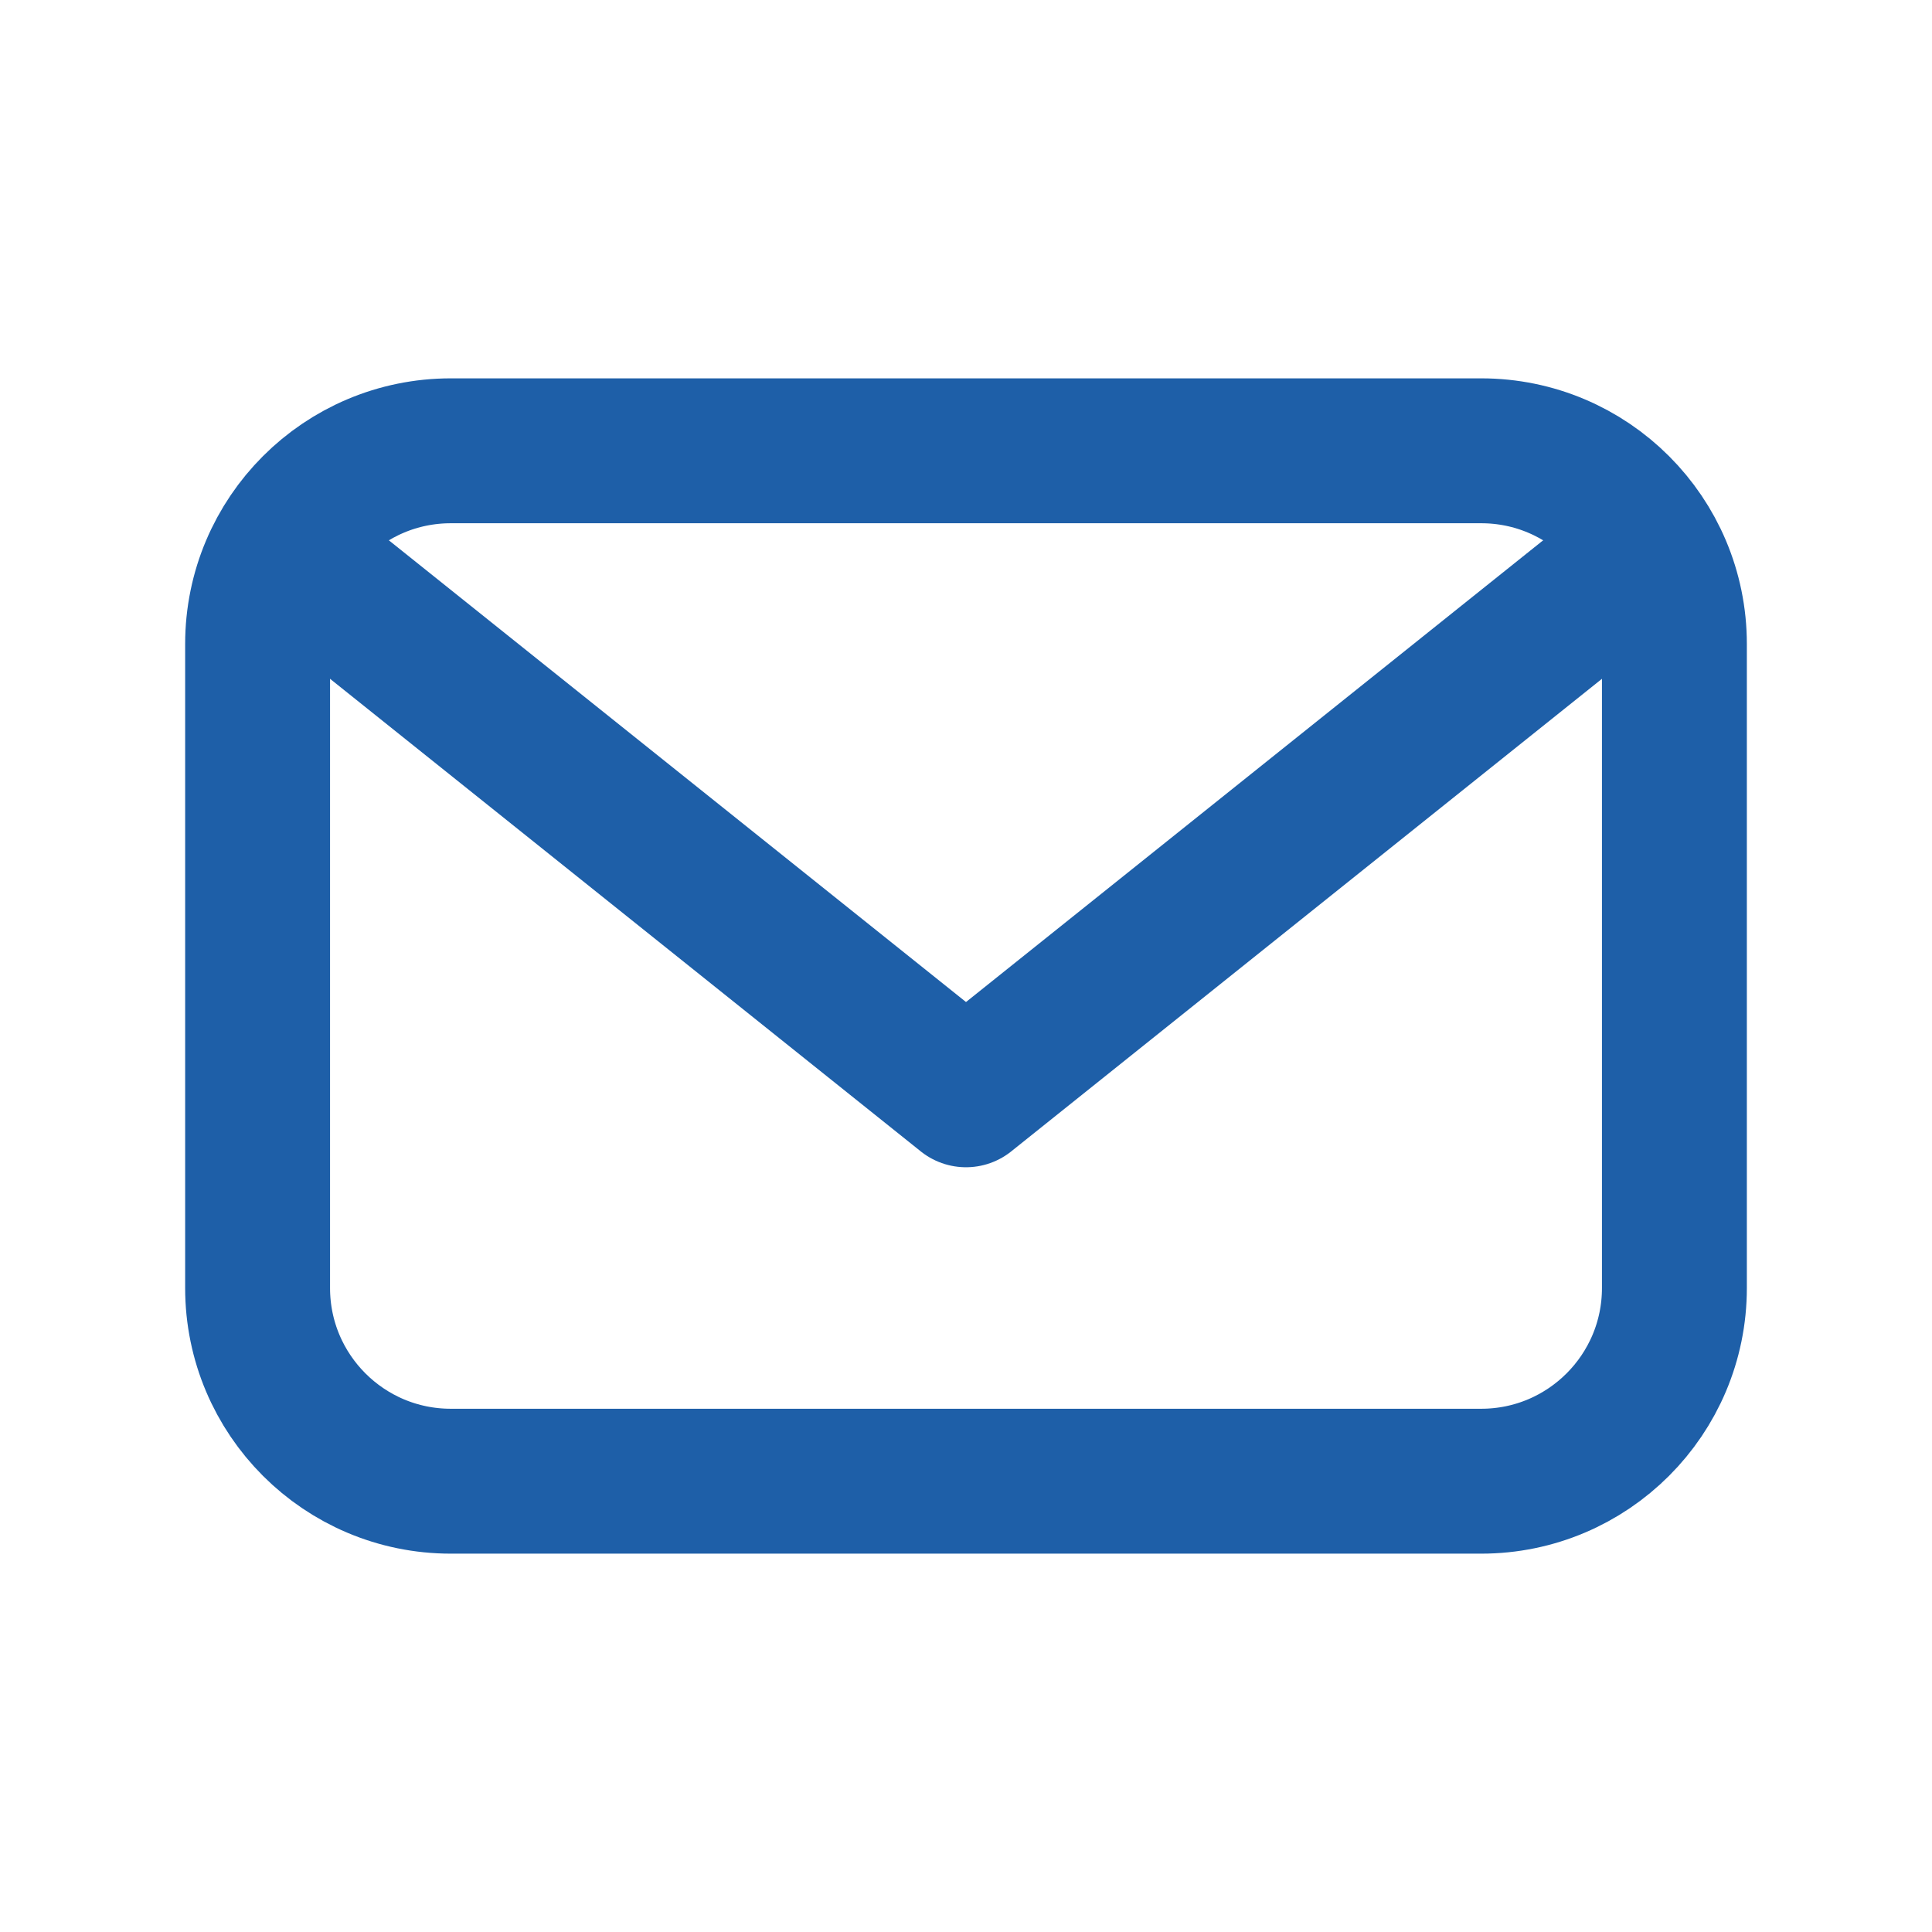
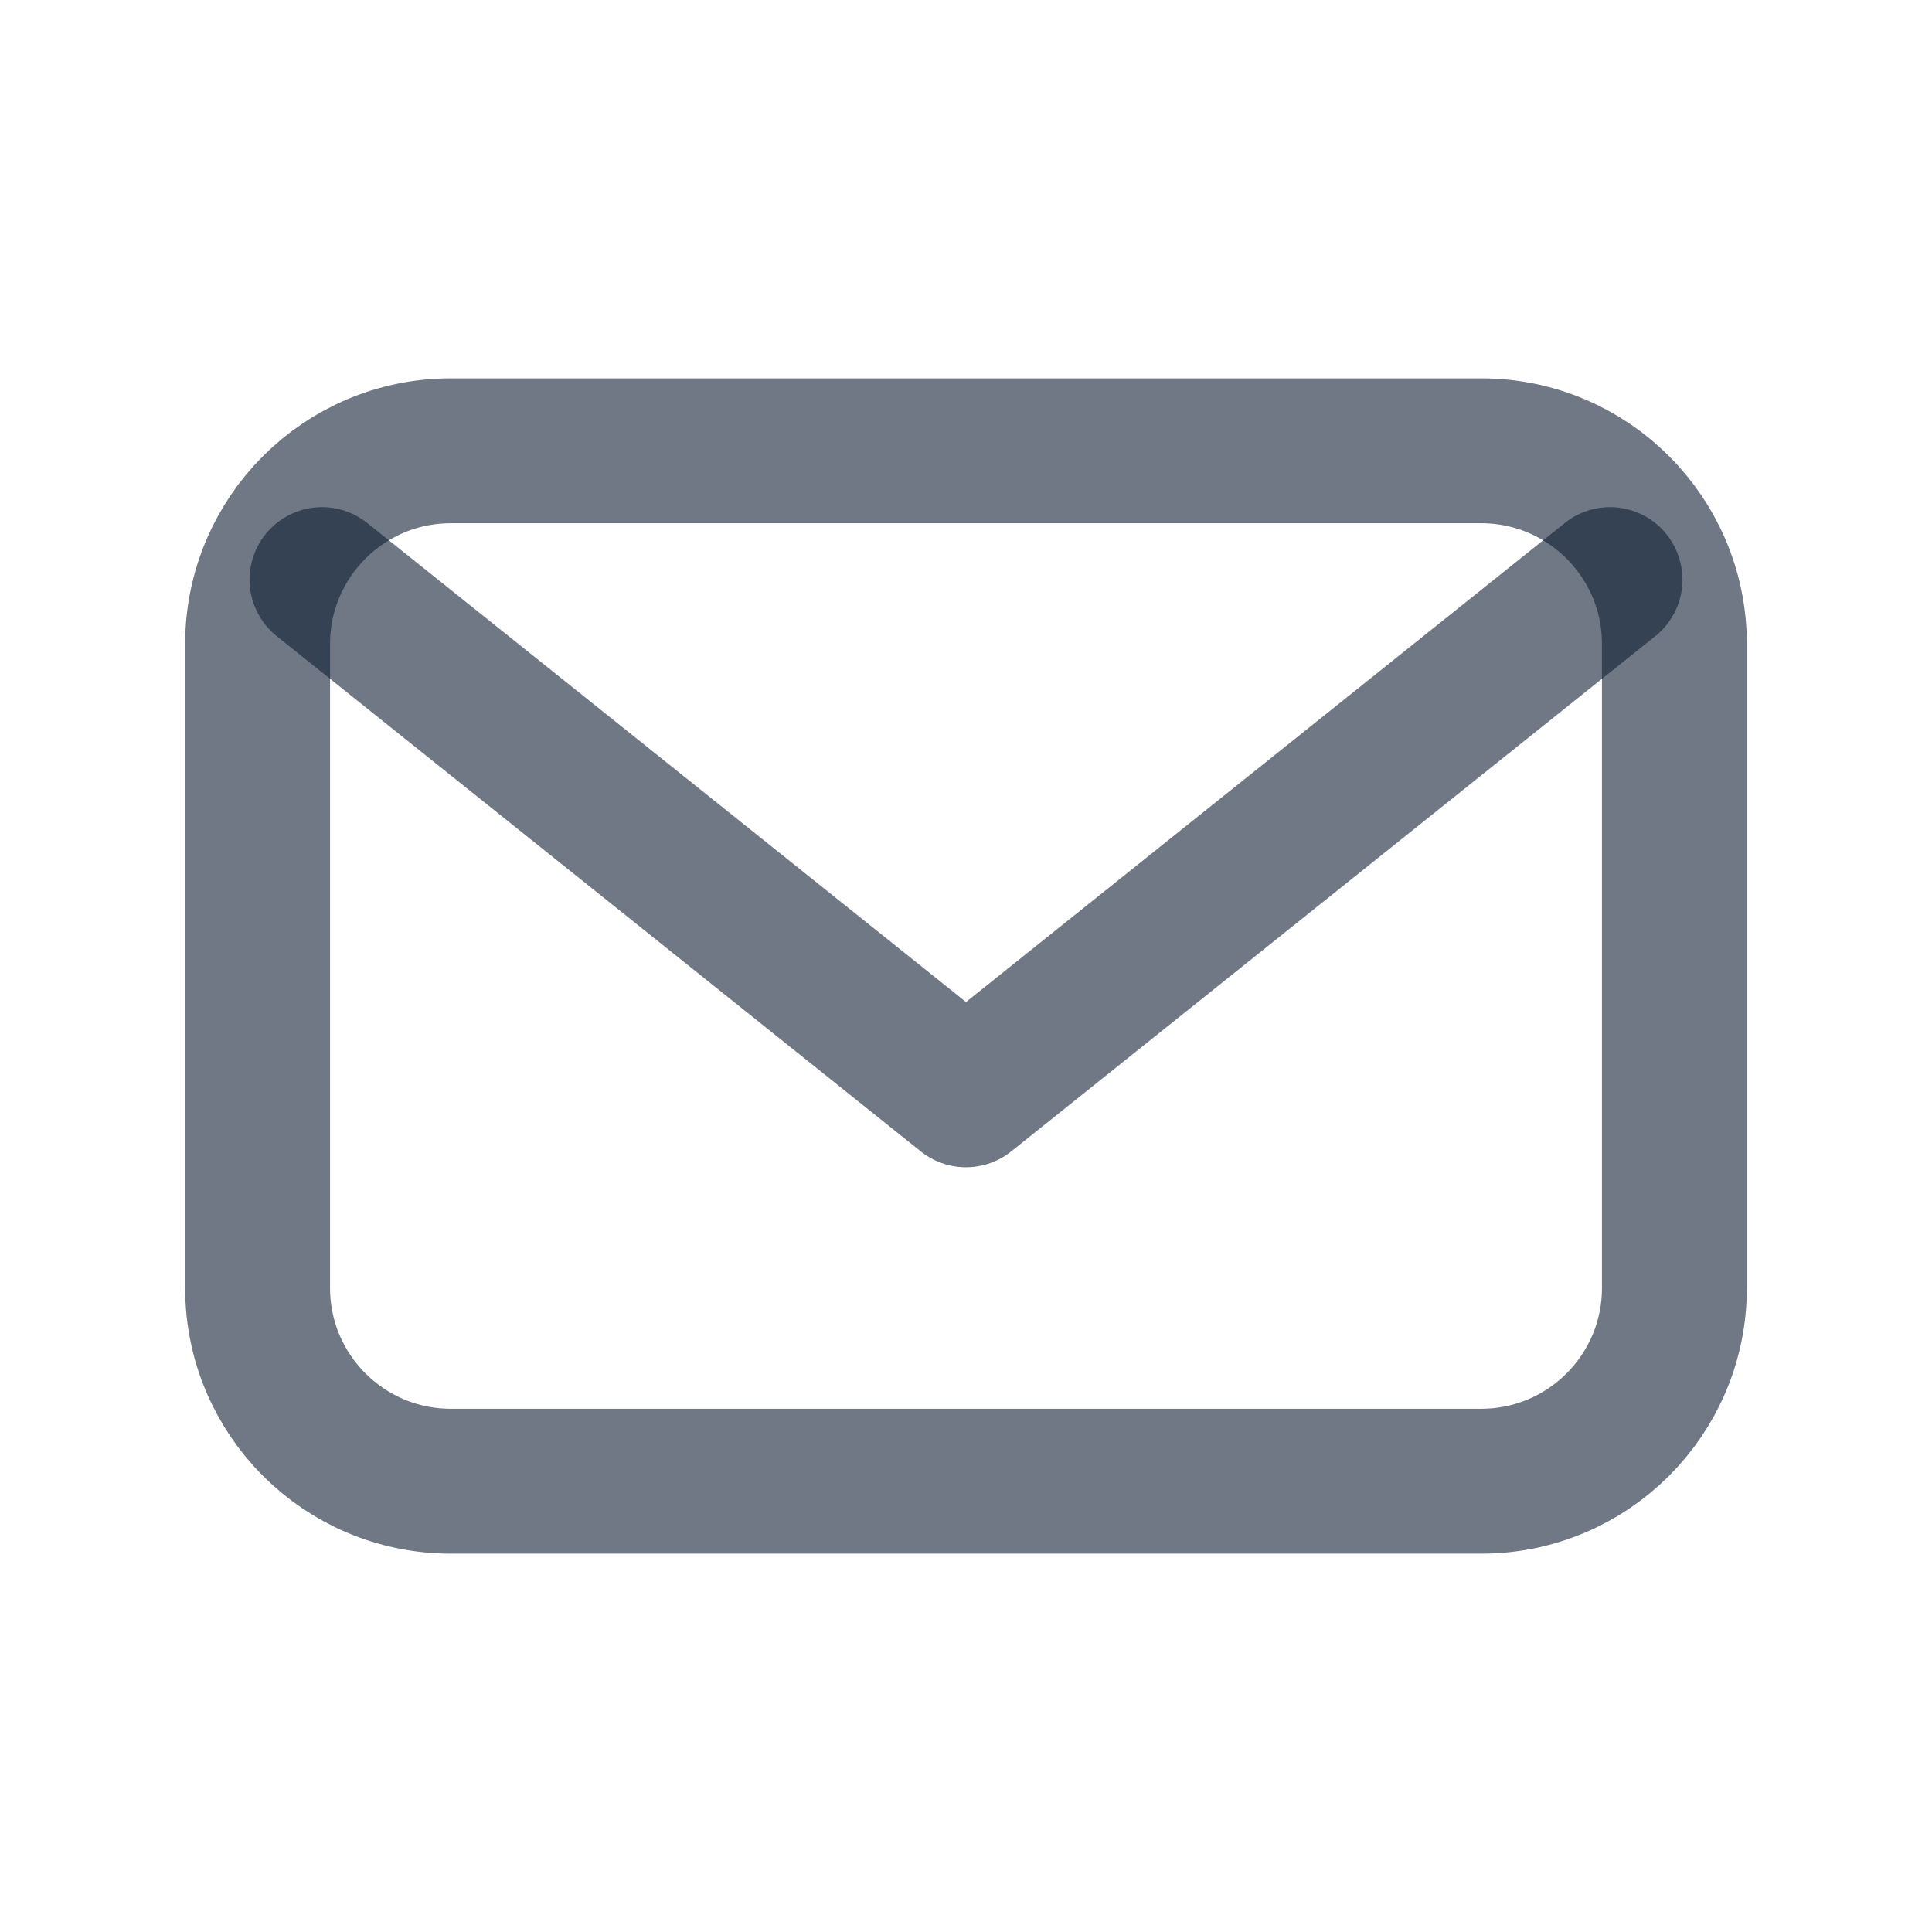
<svg xmlns="http://www.w3.org/2000/svg" width="15" height="15" viewBox="0 0 15 15" fill="none">
-   <rect x="2" y="3.5" width="11" height="8" rx="1.5" stroke="#1E5FA8" stroke-width="1.125" />
-   <path d="M2.5 4.5L7.5 8.5L12.5 4.5" stroke="#1E5FA8" stroke-width="1.125" stroke-linecap="round" stroke-linejoin="round" />
+   <rect x="2" y="3.5" width="11" height="8" rx="1.5" stroke="#0F1E33" stroke-opacity="0.6" stroke-width="1.125" />
+   <path d="M2.5 4.5L7.5 8.5L12.5 4.5" stroke="#0F1E33" stroke-opacity="0.6" stroke-width="1.125" stroke-linecap="round" stroke-linejoin="round" />
</svg>
